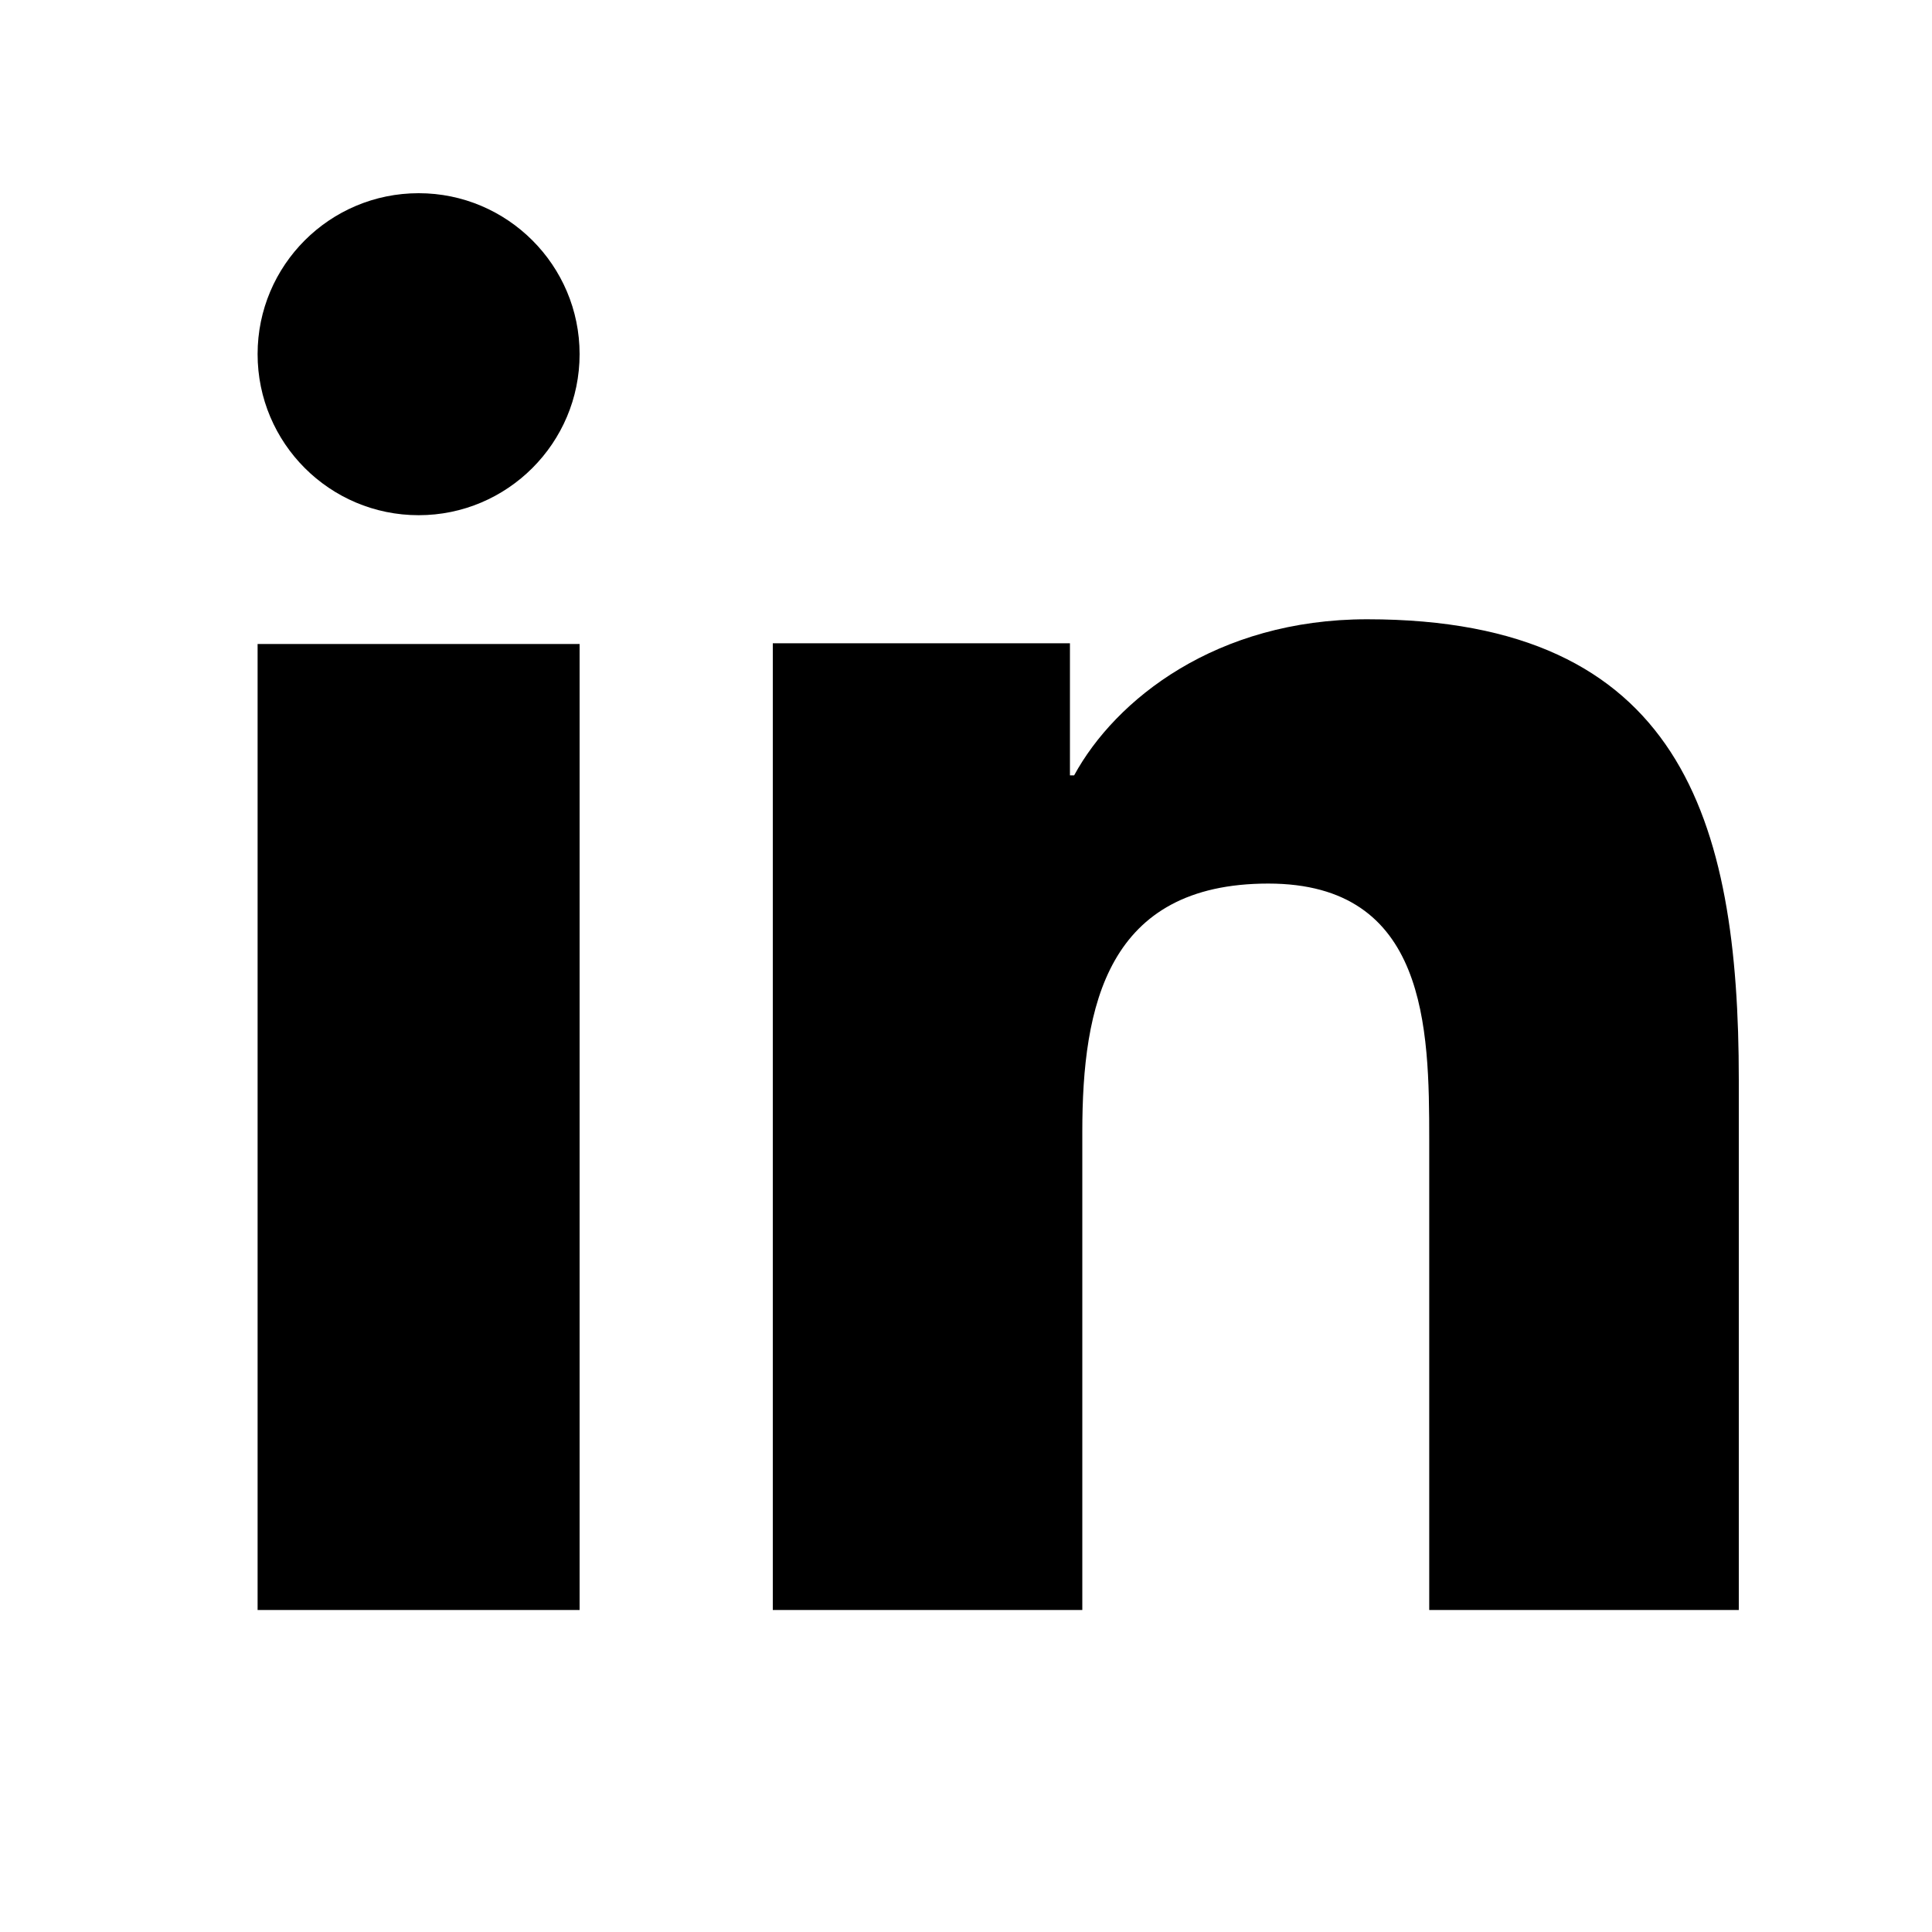
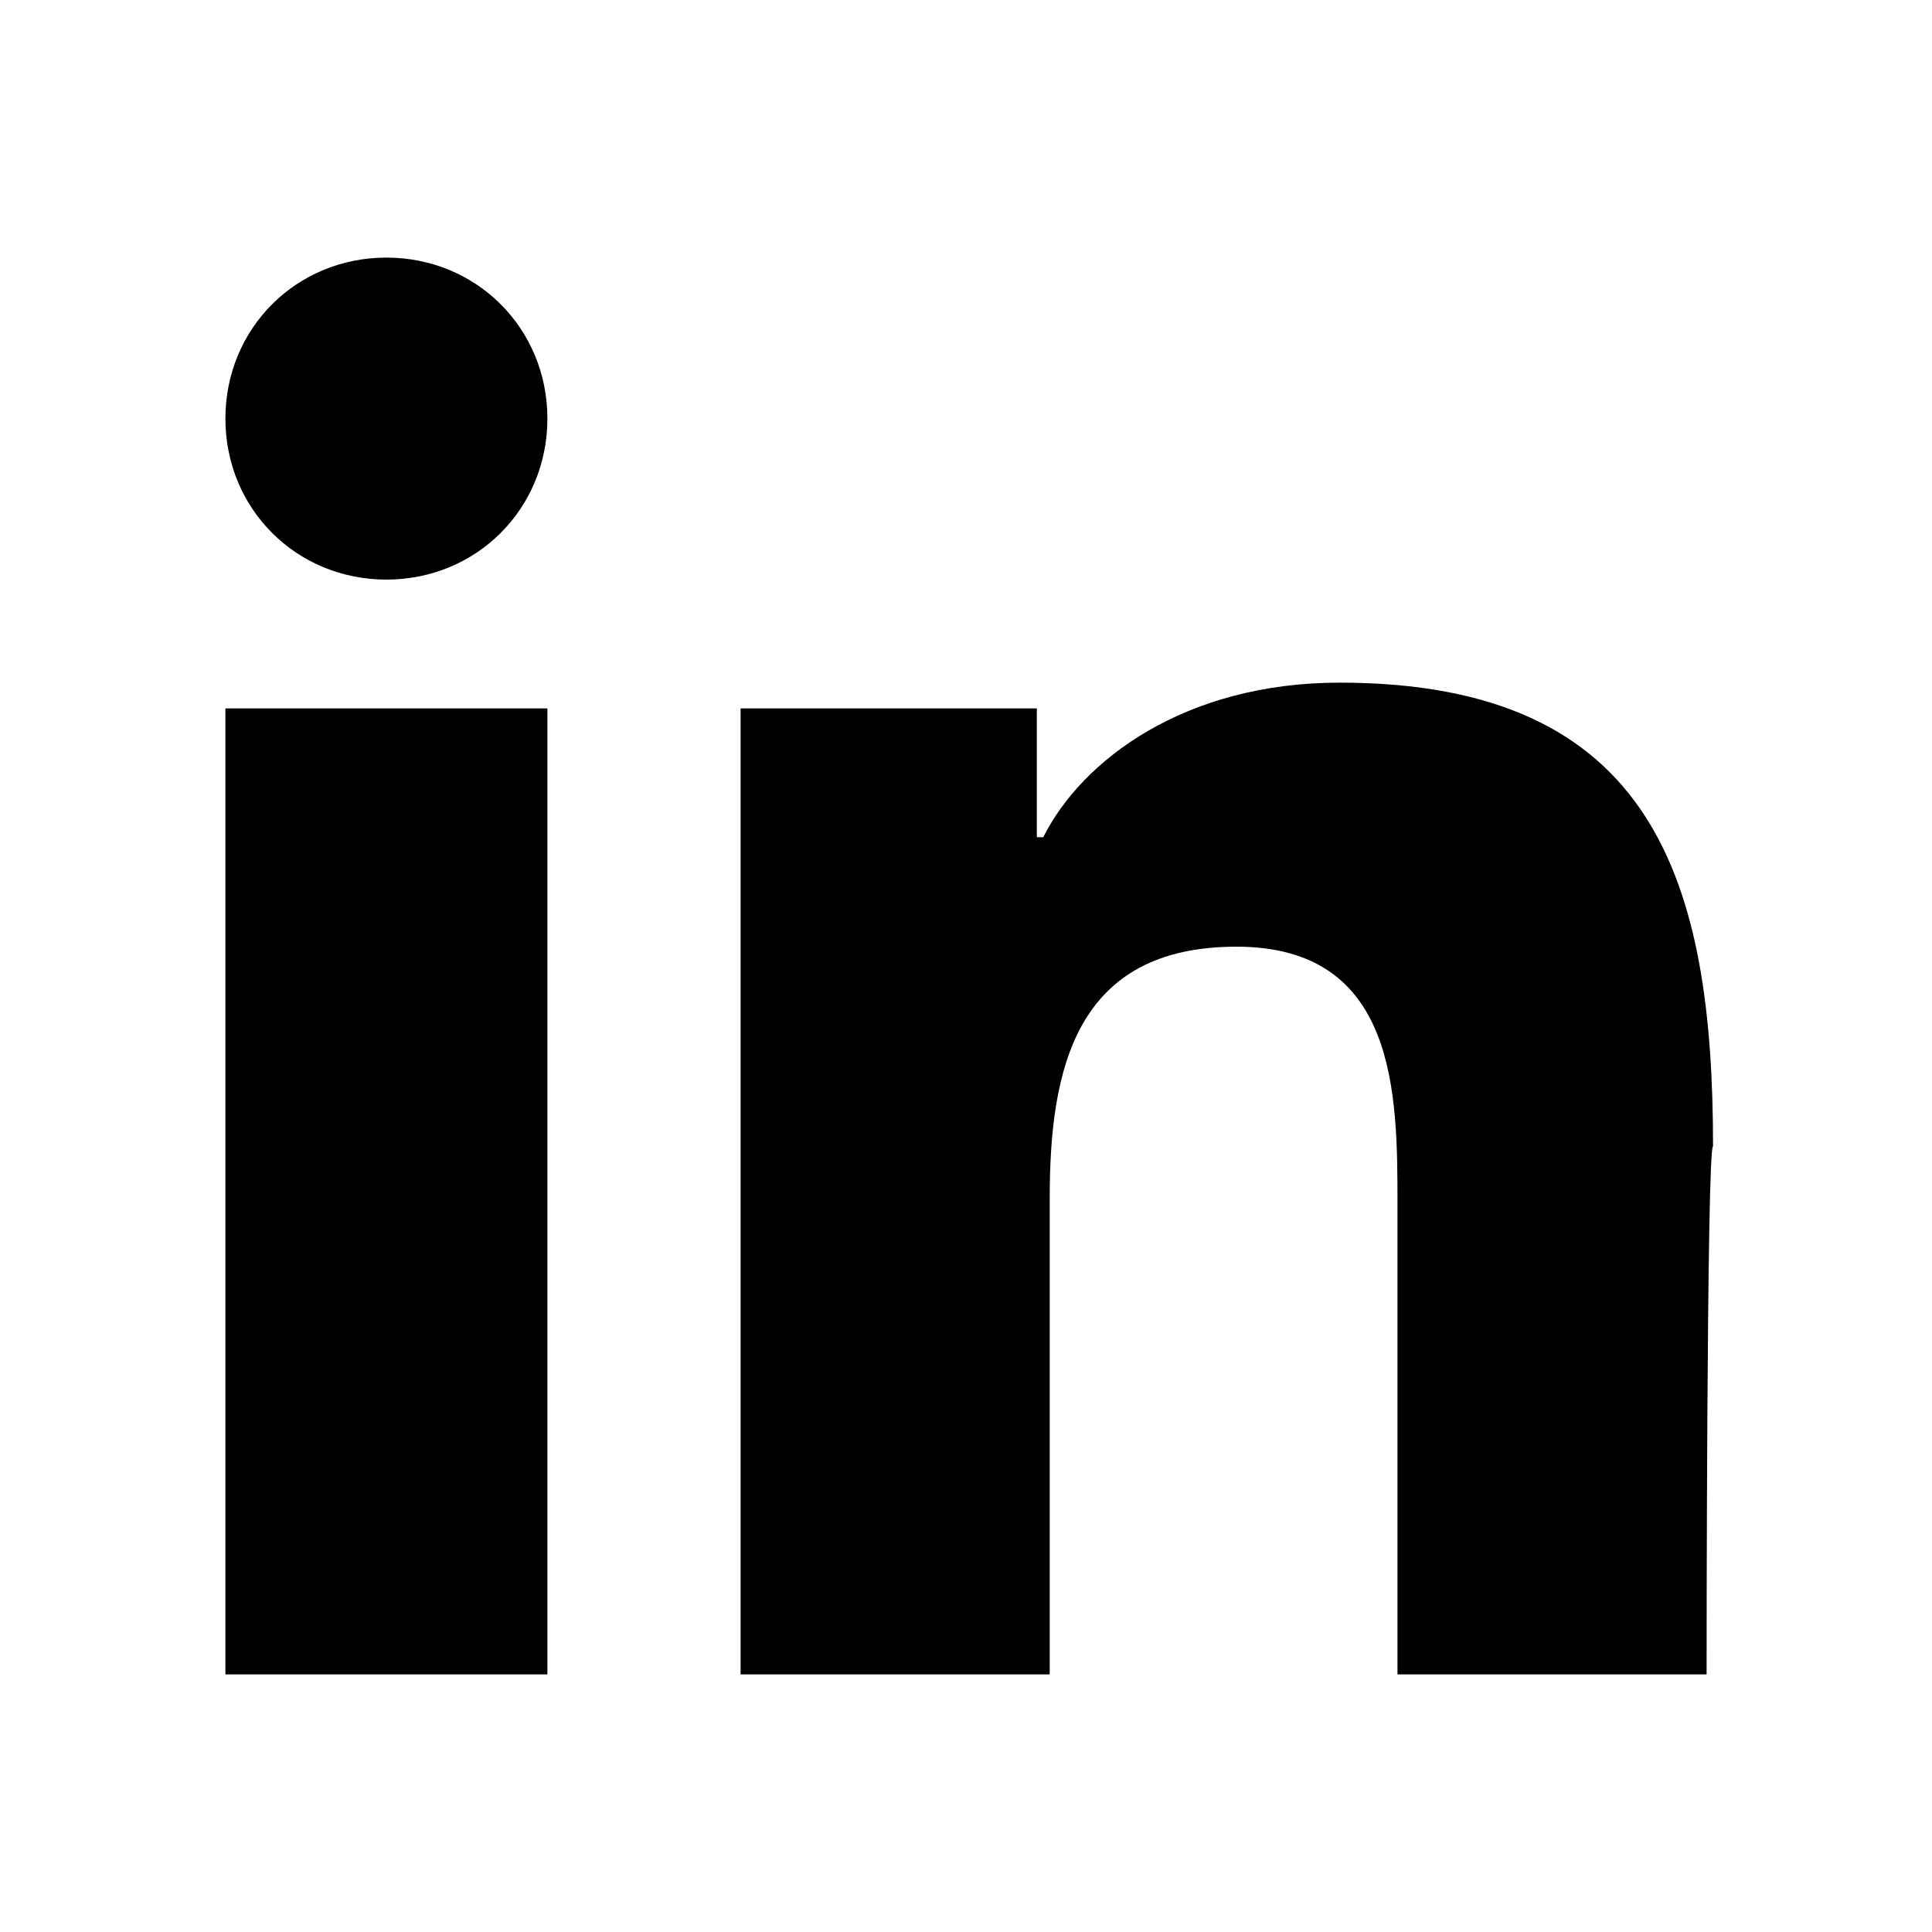
- <svg xmlns="http://www.w3.org/2000/svg" viewBox="0 0 30 30" width="30px" height="30px">
-   <path d="M9,25H4V10h5V25z M6.501,8C5.118,8,4,6.879,4,5.499S5.12,3,6.501,3C7.879,3,9,4.121,9,5.499C9,6.879,7.879,8,6.501,8z M27,25h-4.807v-7.3c0-1.741-0.033-3.98-2.499-3.98c-2.503,0-2.888,1.896-2.888,3.854V25H12V9.989h4.614v2.051h0.065 c0.642-1.18,2.211-2.424,4.551-2.424c4.87,0,5.77,3.109,5.77,7.151C27,16.767,27,25,27,25z" />
+ <svg xmlns="http://www.w3.org/2000/svg" version="1.1" id="Calque_1" x="0px" y="0px" viewBox="0 0 30 30" style="enable-background:new 0 0 30 30;" xml:space="preserve">
+   <path d="M8.5,26h-5V11h5V26z M6,9C4.6,9,3.5,7.9,3.5,6.5S4.6,4,6,4c1.4,0,2.5,1.1,2.5,2.5C8.5,7.9,7.4,9,6,9z M26.5,26h-4.8v-7.3  c0-1.7,0-4-2.5-4c-2.5,0-2.9,1.9-2.9,3.9V26h-4.8V11h4.6V13h0.1c0.6-1.2,2.2-2.4,4.6-2.4c4.9,0,5.8,3.1,5.8,7.2  C26.5,17.8,26.5,26,26.5,26z" />
</svg>
